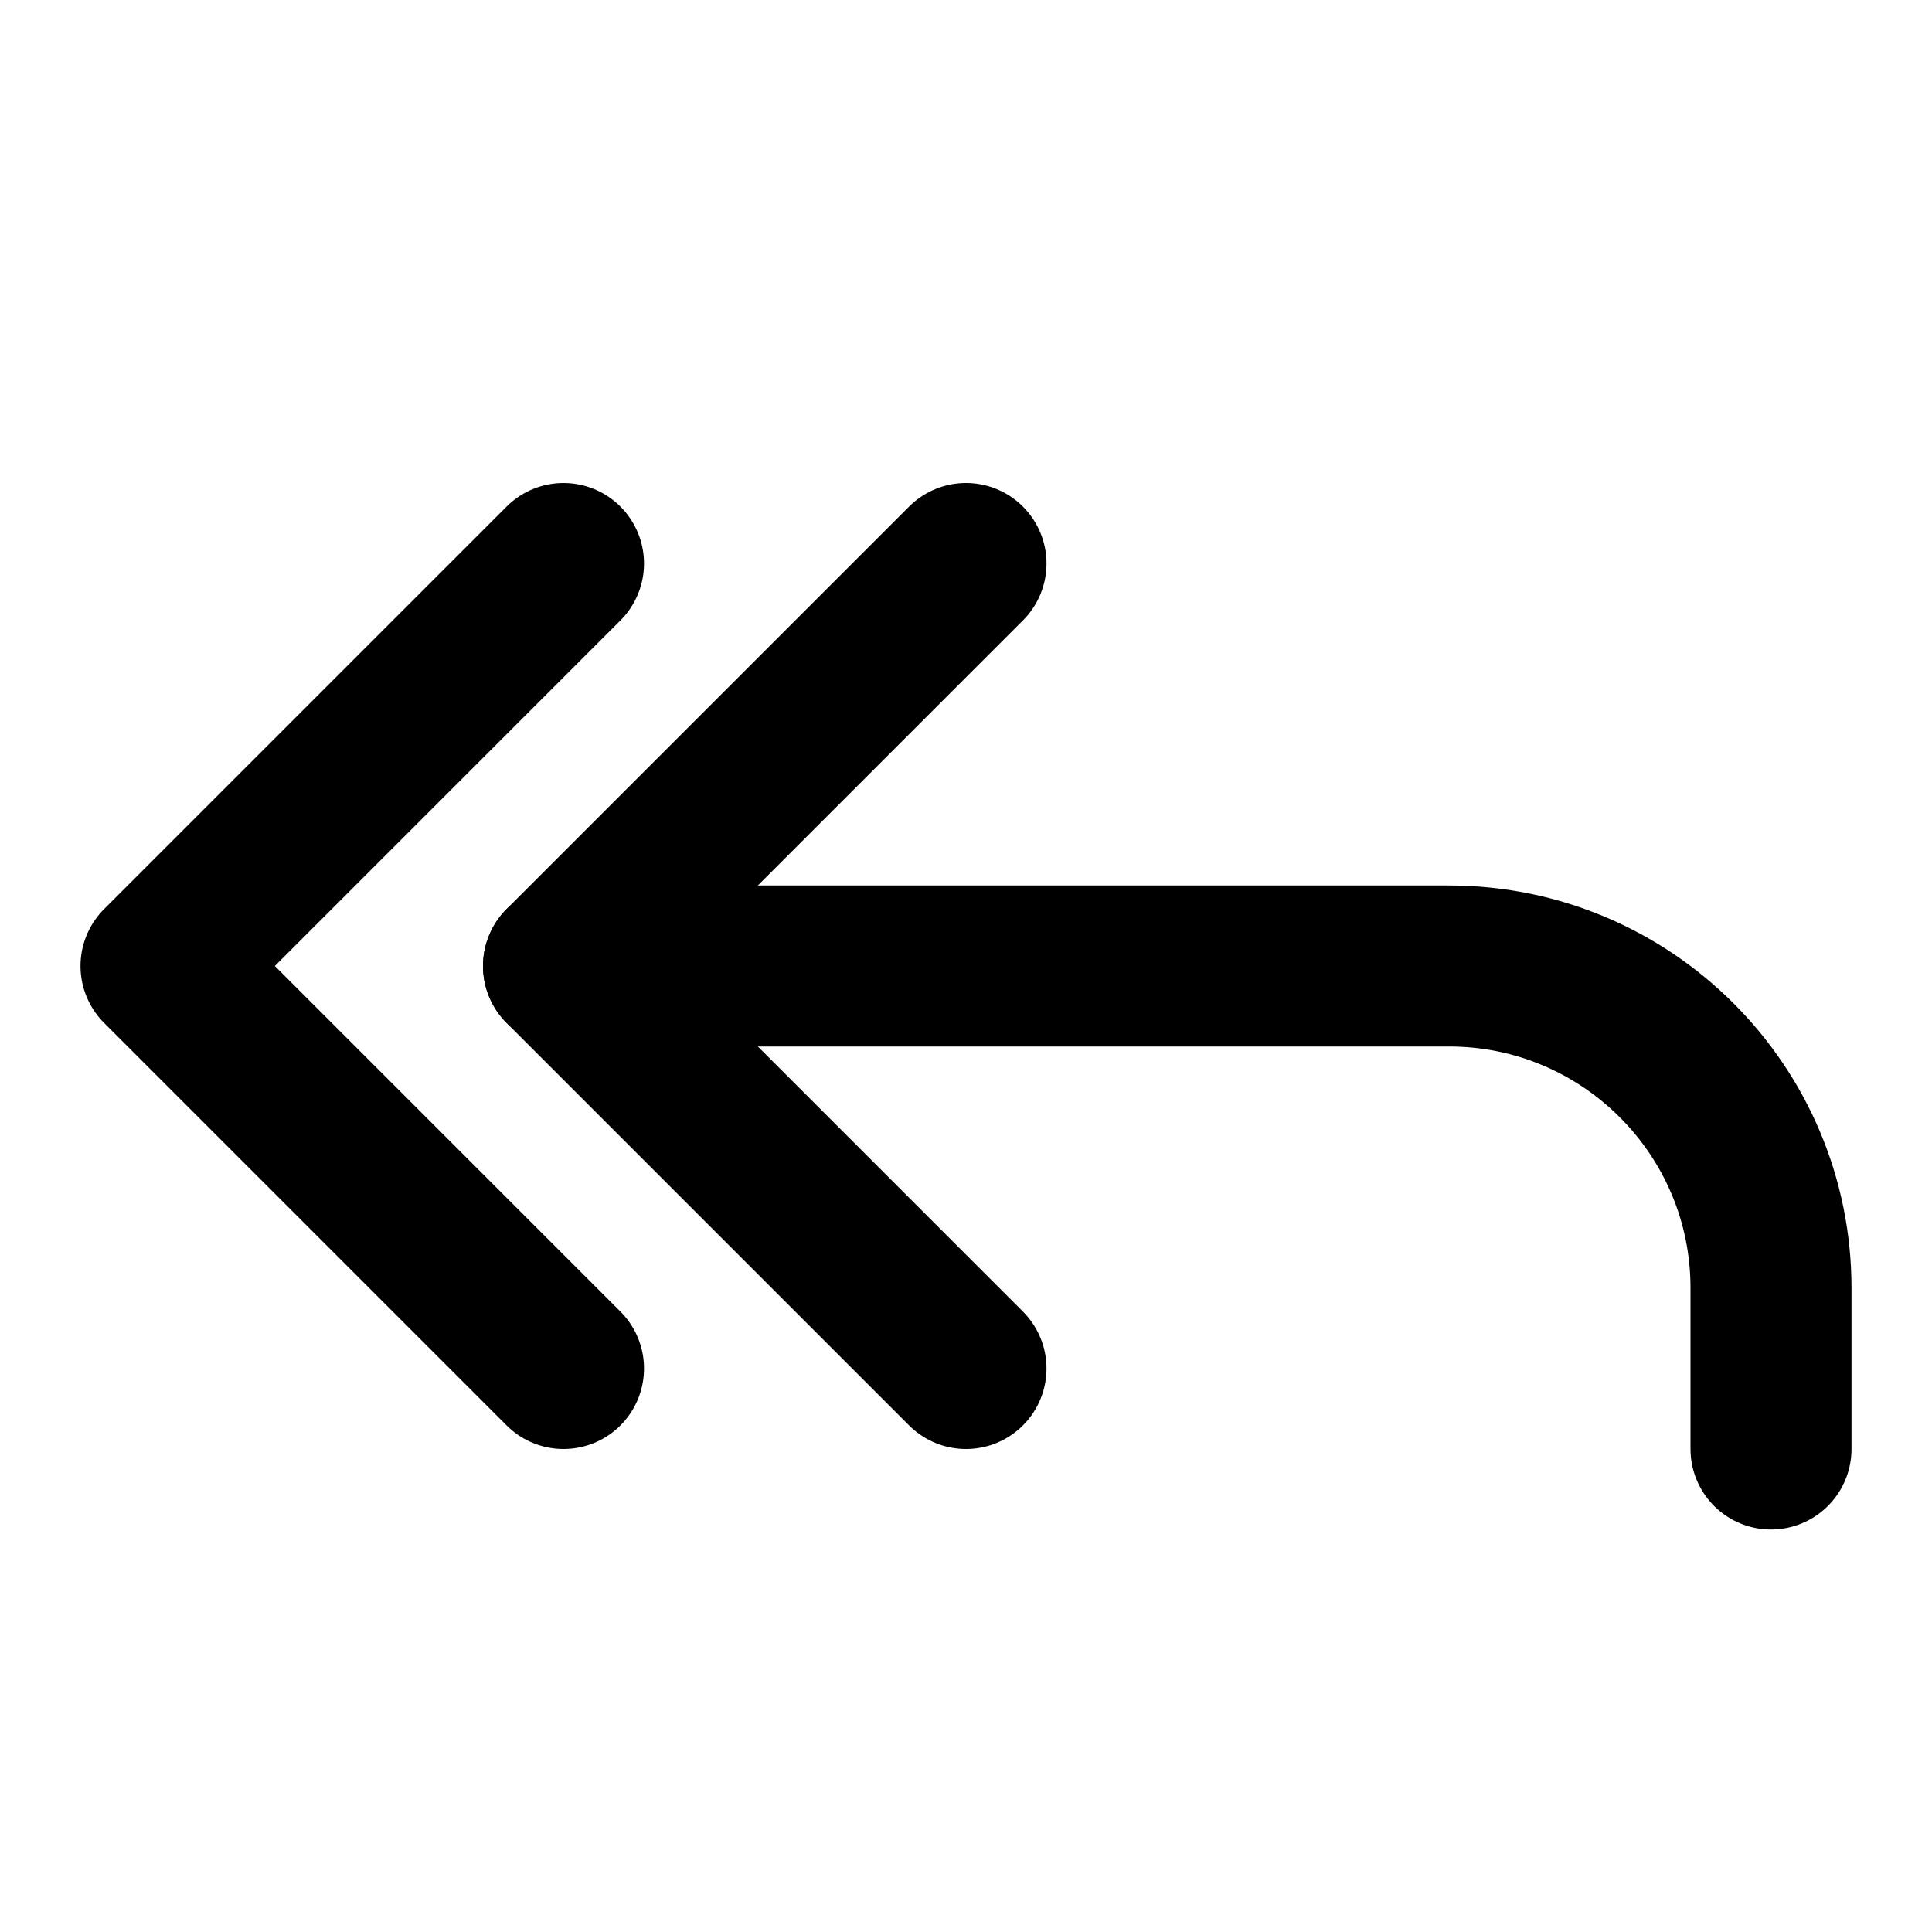
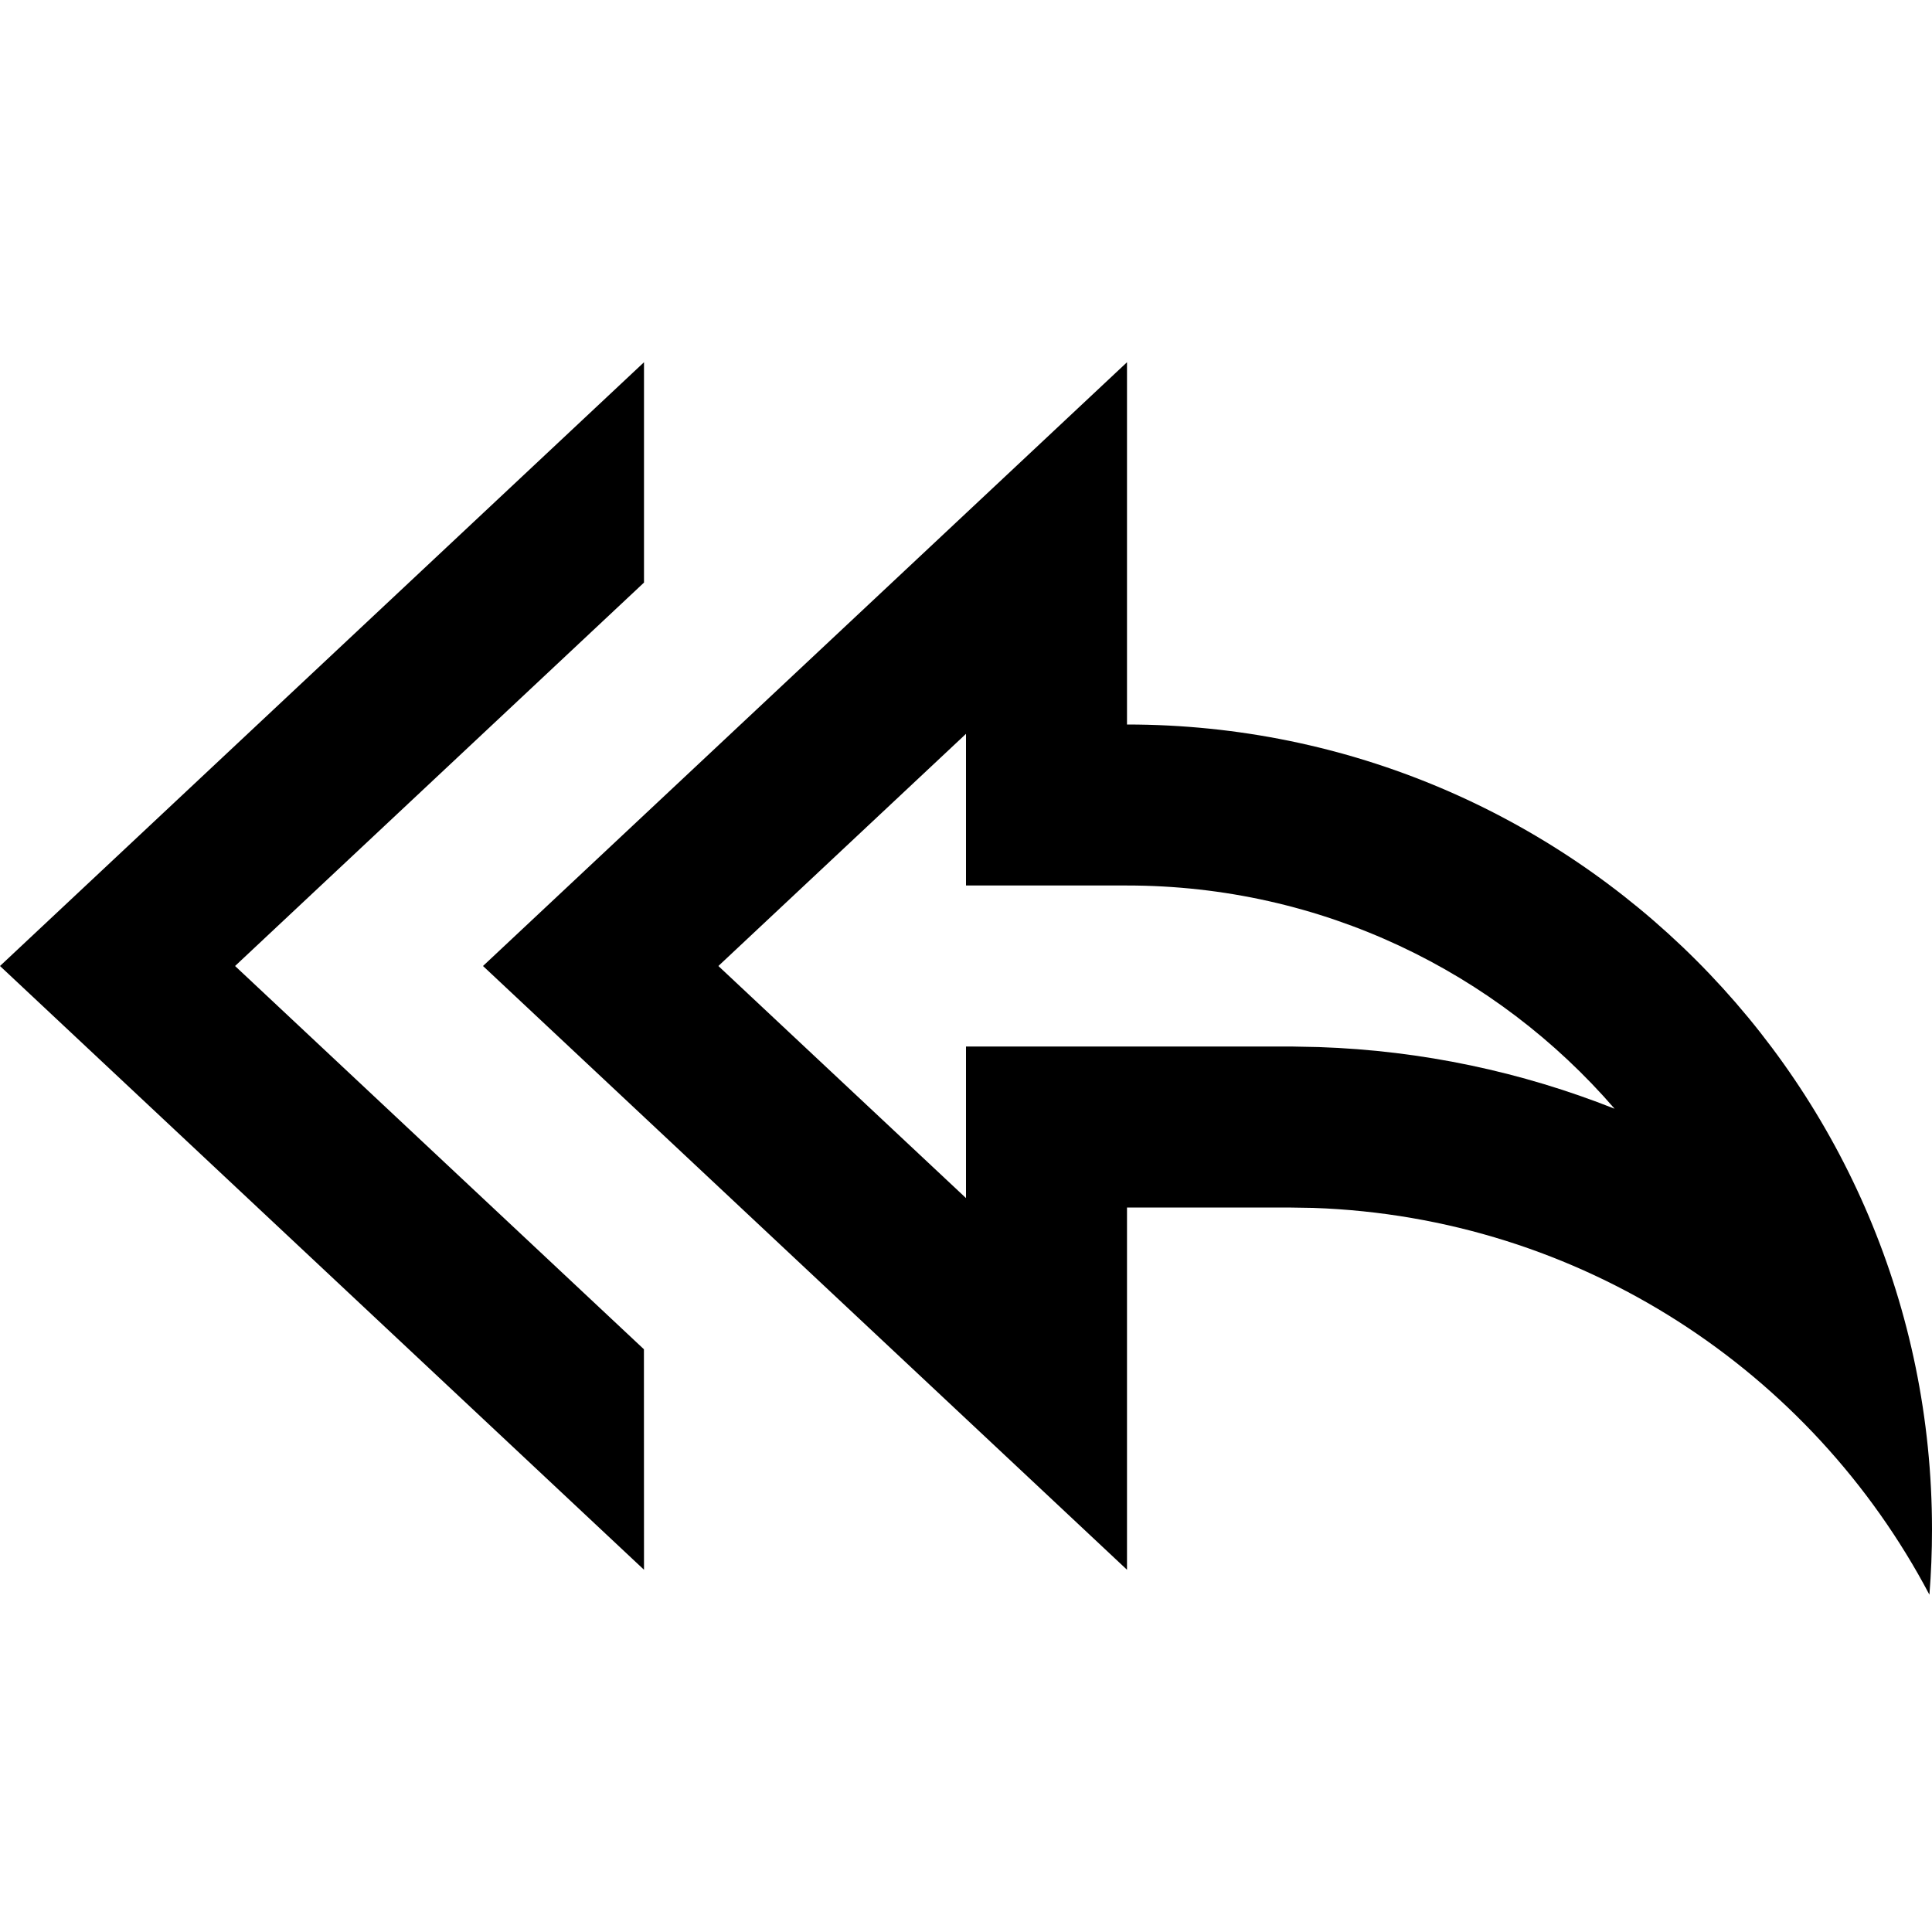
- <svg xmlns="http://www.w3.org/2000/svg" class="lucide lucide-reply-all" width="24" height="24" viewBox="0 0 24 24" fill="none" stroke="currentColor" stroke-width="2" stroke-linecap="round" stroke-linejoin="round">
-   <path d="m12 17-5-5 5-5" />
-   <path d="M22 18v-2a4 4 0 0 0-4-4H7" />
-   <path d="m7 17-5-5 5-5" />
+ <svg xmlns="http://www.w3.org/2000/svg" width="24" height="24" viewBox="0 0 24 24" fill="currentColor">
+   <path d="M14 4.5V9C19.523 9 24 13.477 24 19C24 19.273 23.989 19.543 23.968 19.81C22.506 17.036 19.638 15.119 16.313 15.005L16 15H14L14 19.5L6 12L14 4.5ZM8 4.5V7.237L2.92 12L7.999 16.761L8 19.5L0 12L8 4.5ZM12 9.116L8.924 12L12 14.883L12 13L16.034 13L16.381 13.007C17.666 13.05 18.905 13.316 20.057 13.773C18.59 12.075 16.42 11 14 11H12V9.116Z" />
</svg>
